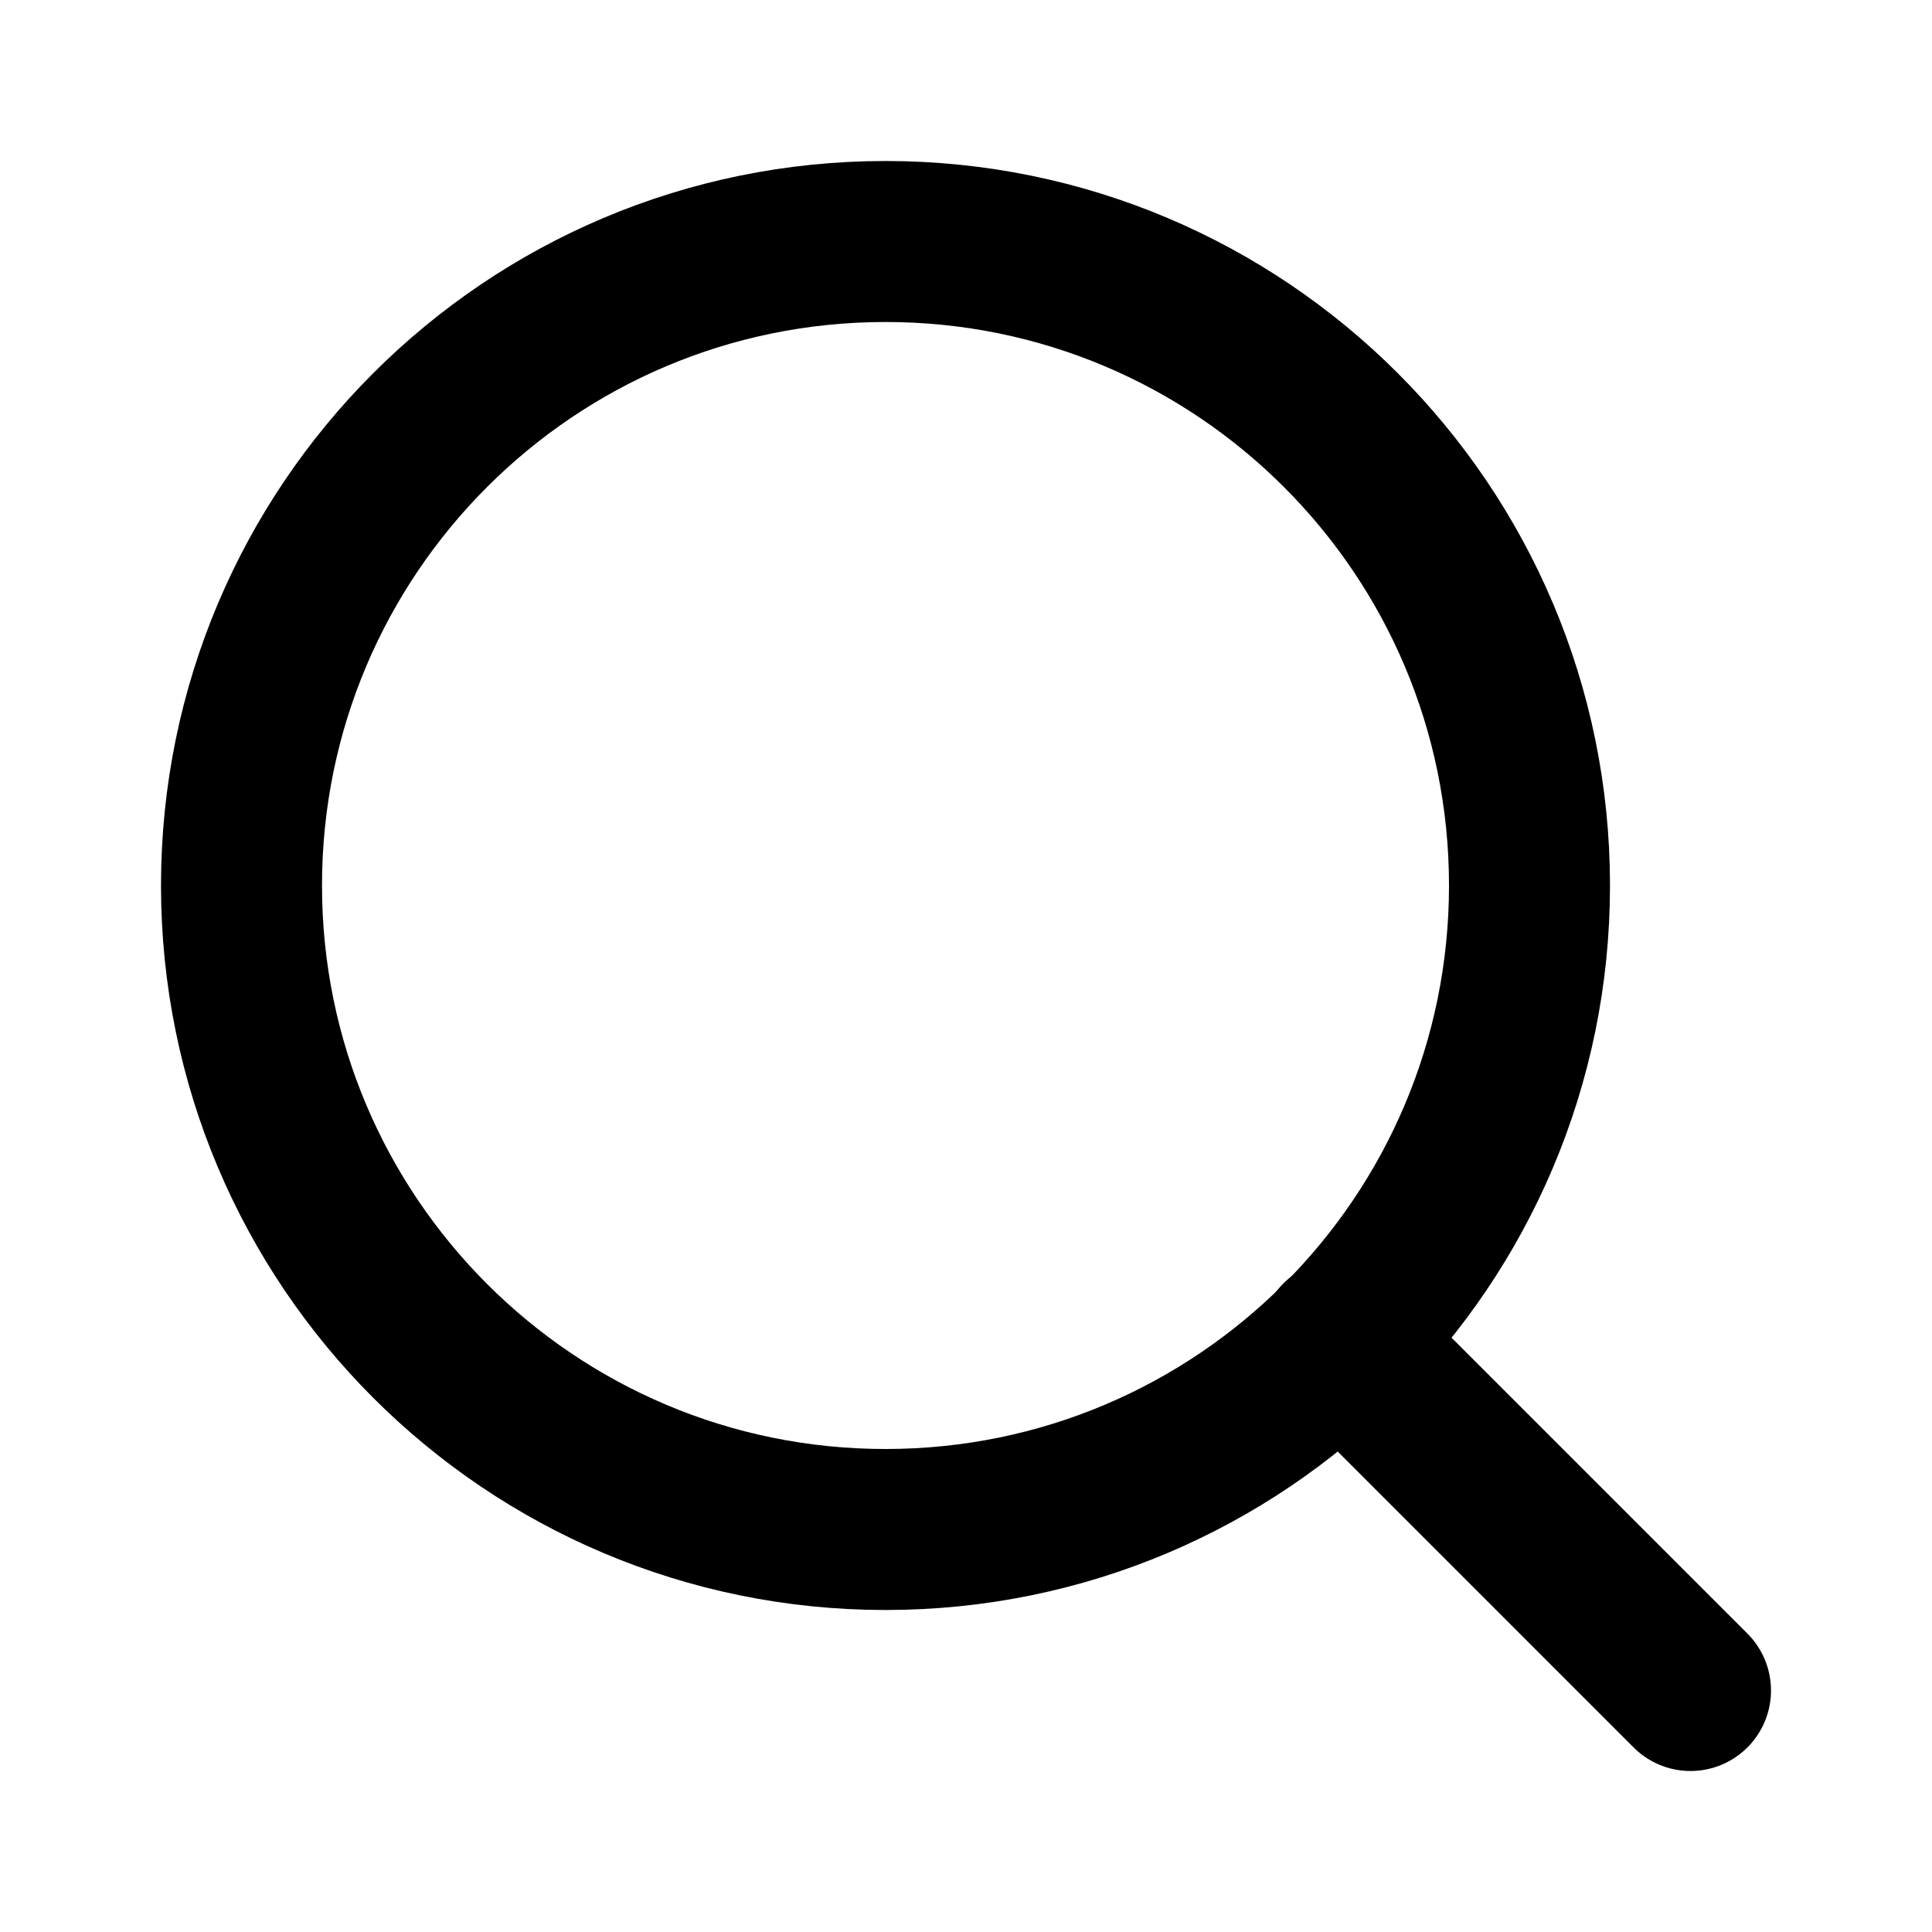
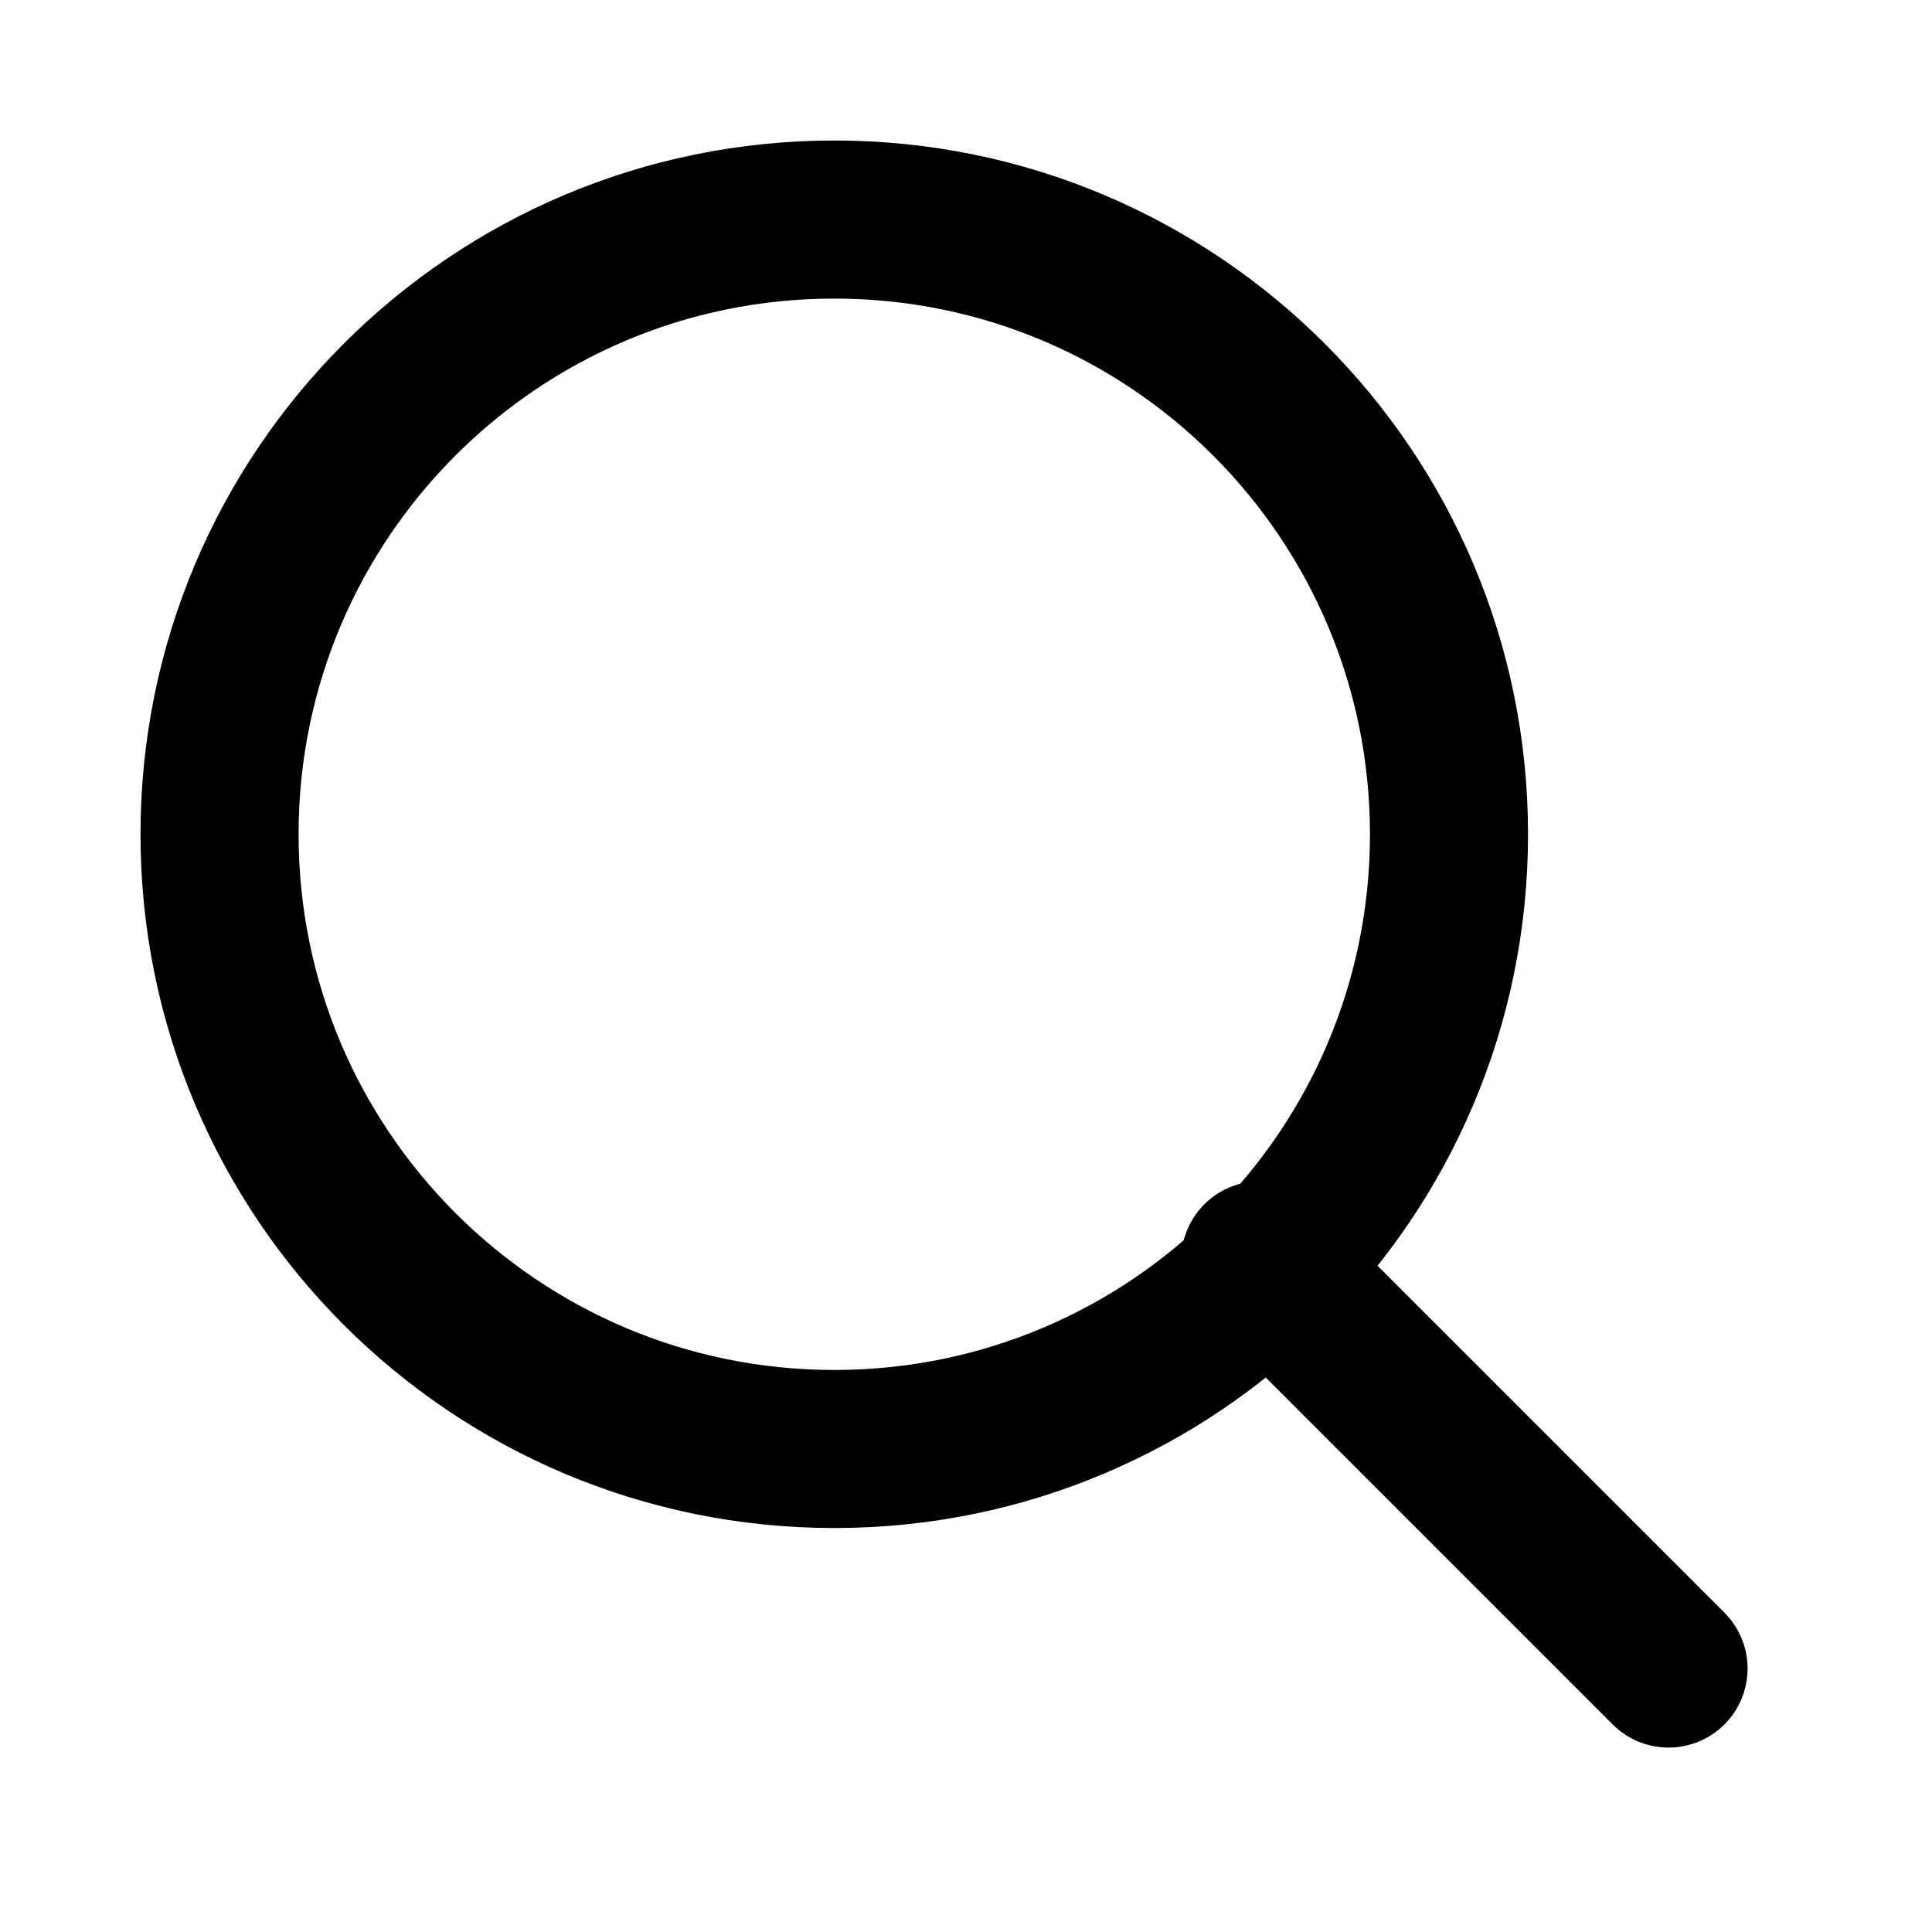
- <svg xmlns="http://www.w3.org/2000/svg" width="24" height="24" viewBox="0 0 24 24">
-   <g fill="none" stroke="#000" stroke-linecap="round" stroke-linejoin="round" stroke-width="2">
-     <circle cx="11" cy="11" r="8" />
-     <line x1="21" y1="21" x2="16.65" y2="16.65" />
+ <svg xmlns="http://www.w3.org/2000/svg" width="16" height="16" viewBox="0 0 22 22">
+   <g fill="none" stroke="currentColor" stroke-linecap="round" stroke-linejoin="round" stroke-width="1.8">
+     <circle cx="9.5" cy="9.5" r="7" />
+     <line x1="19" y1="19" x2="14.35" y2="14.35" />
  </g>
</svg>
